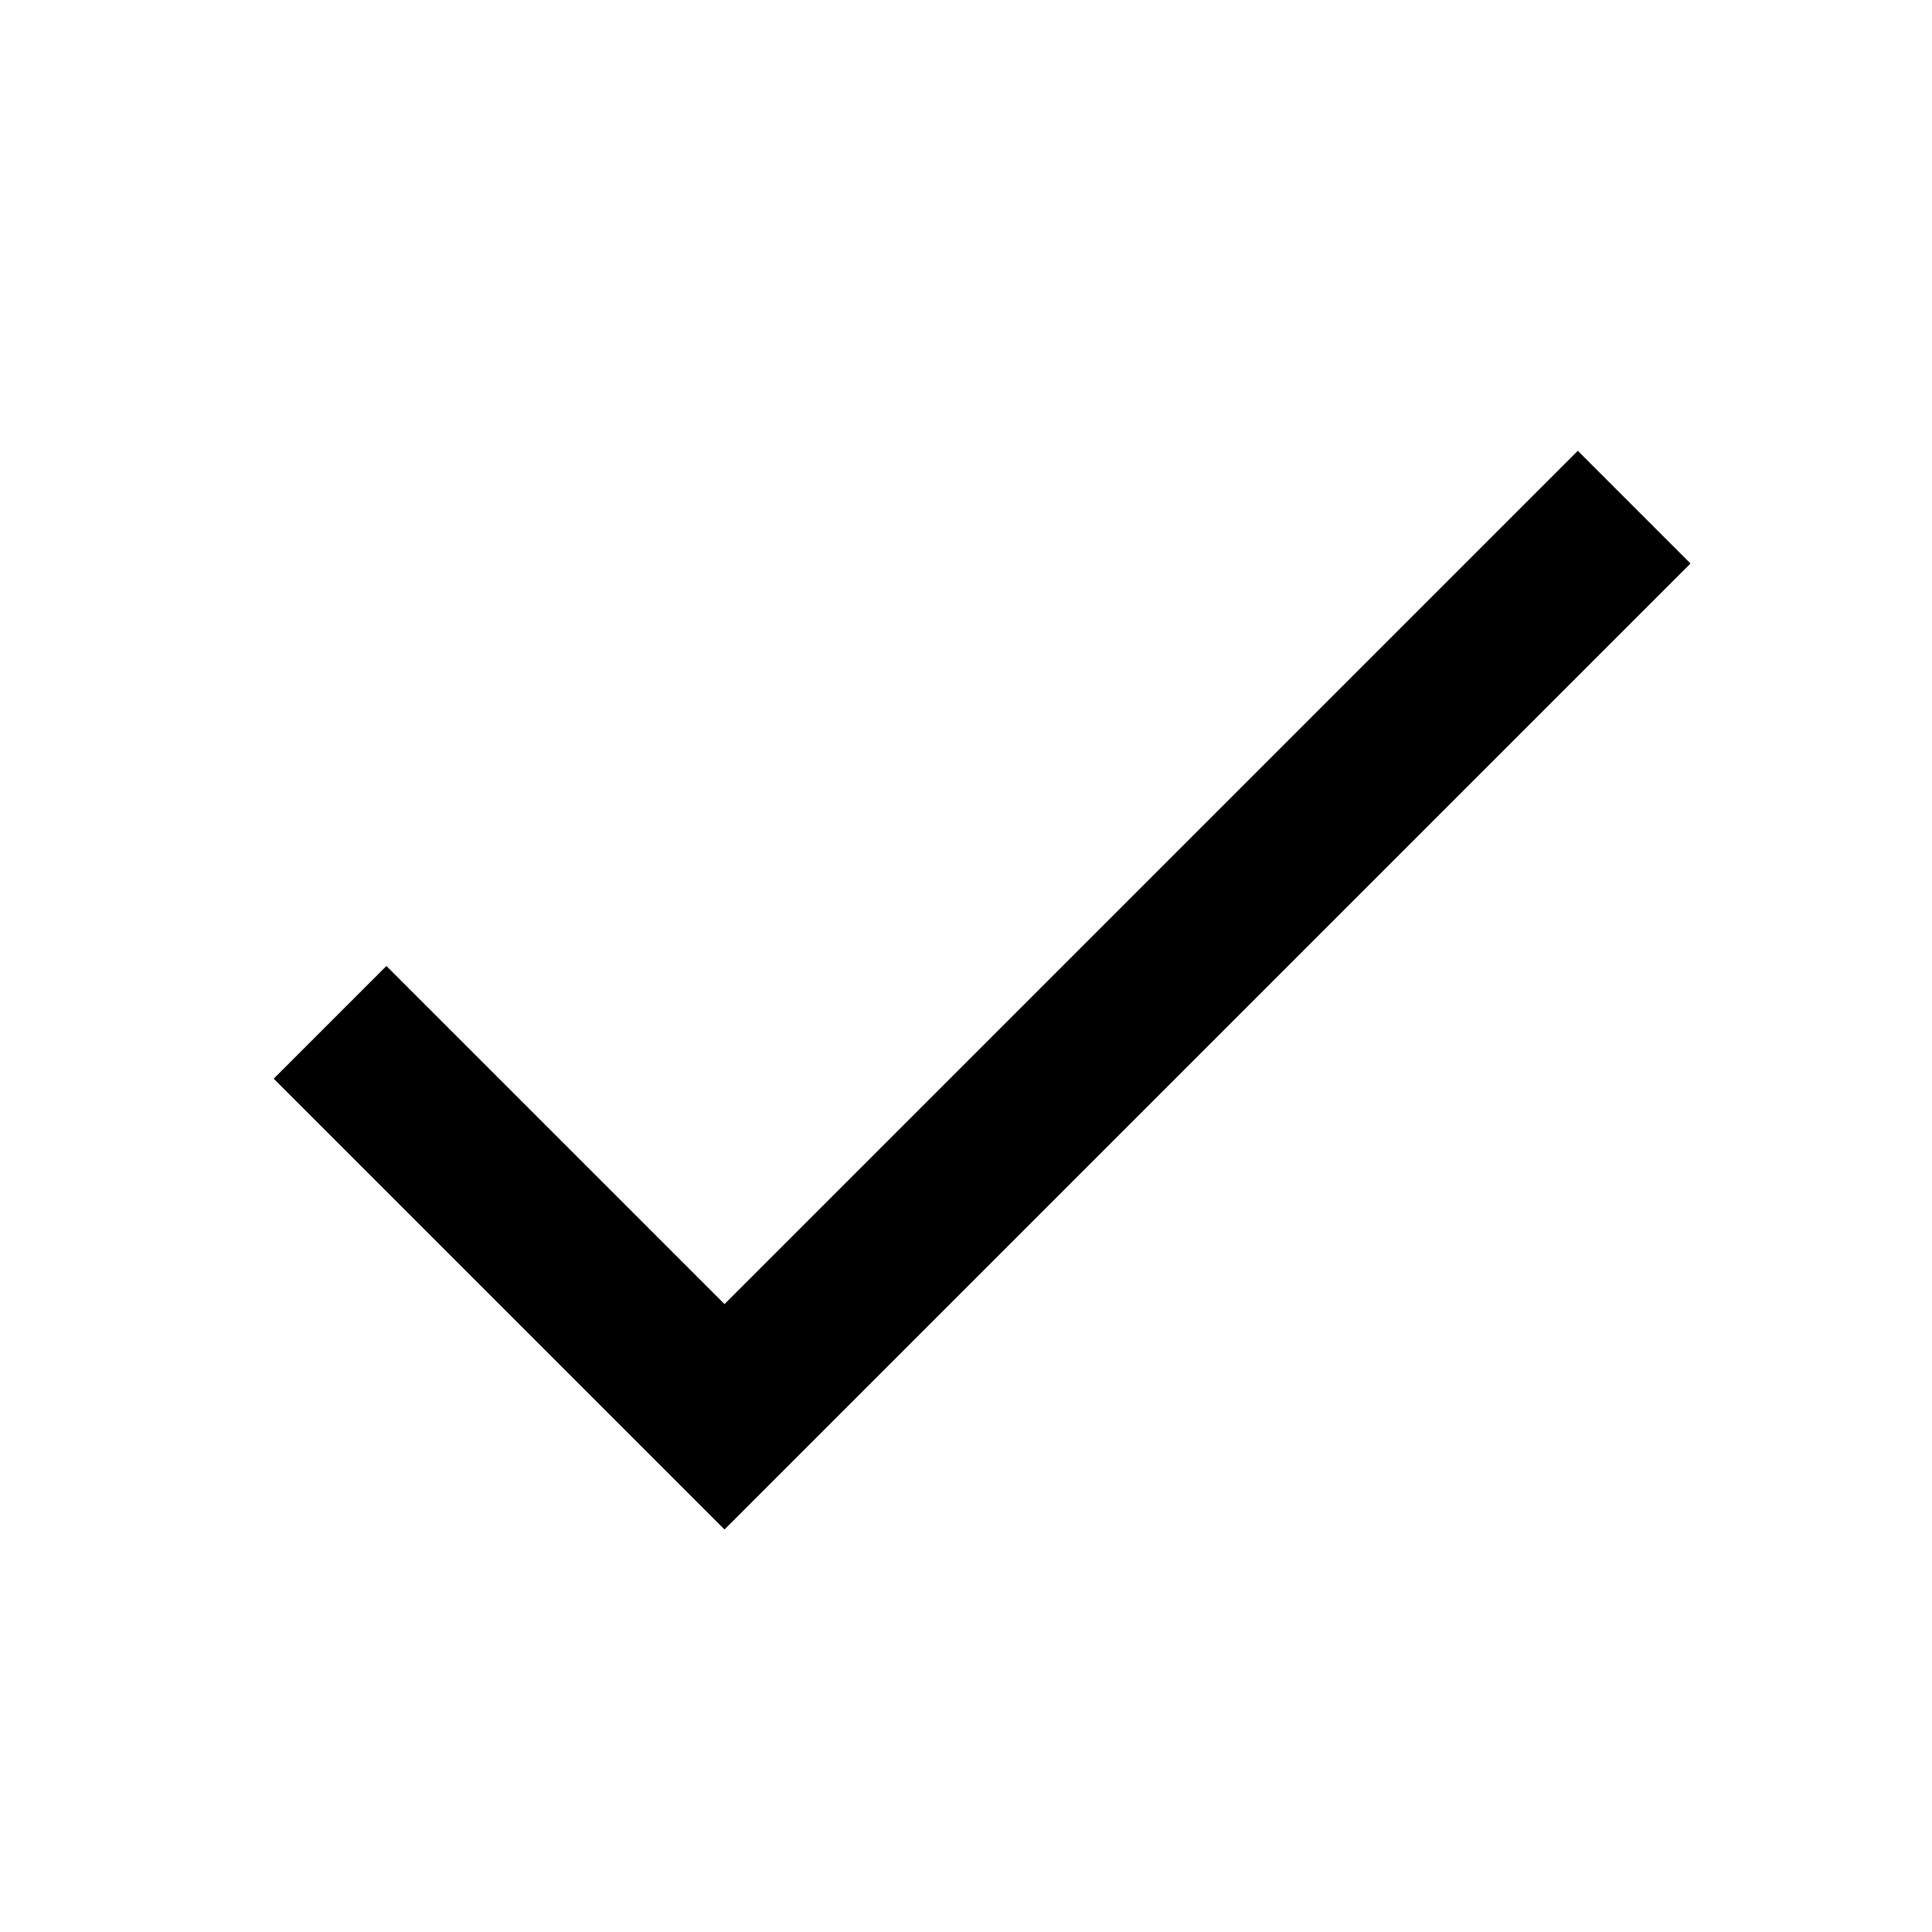
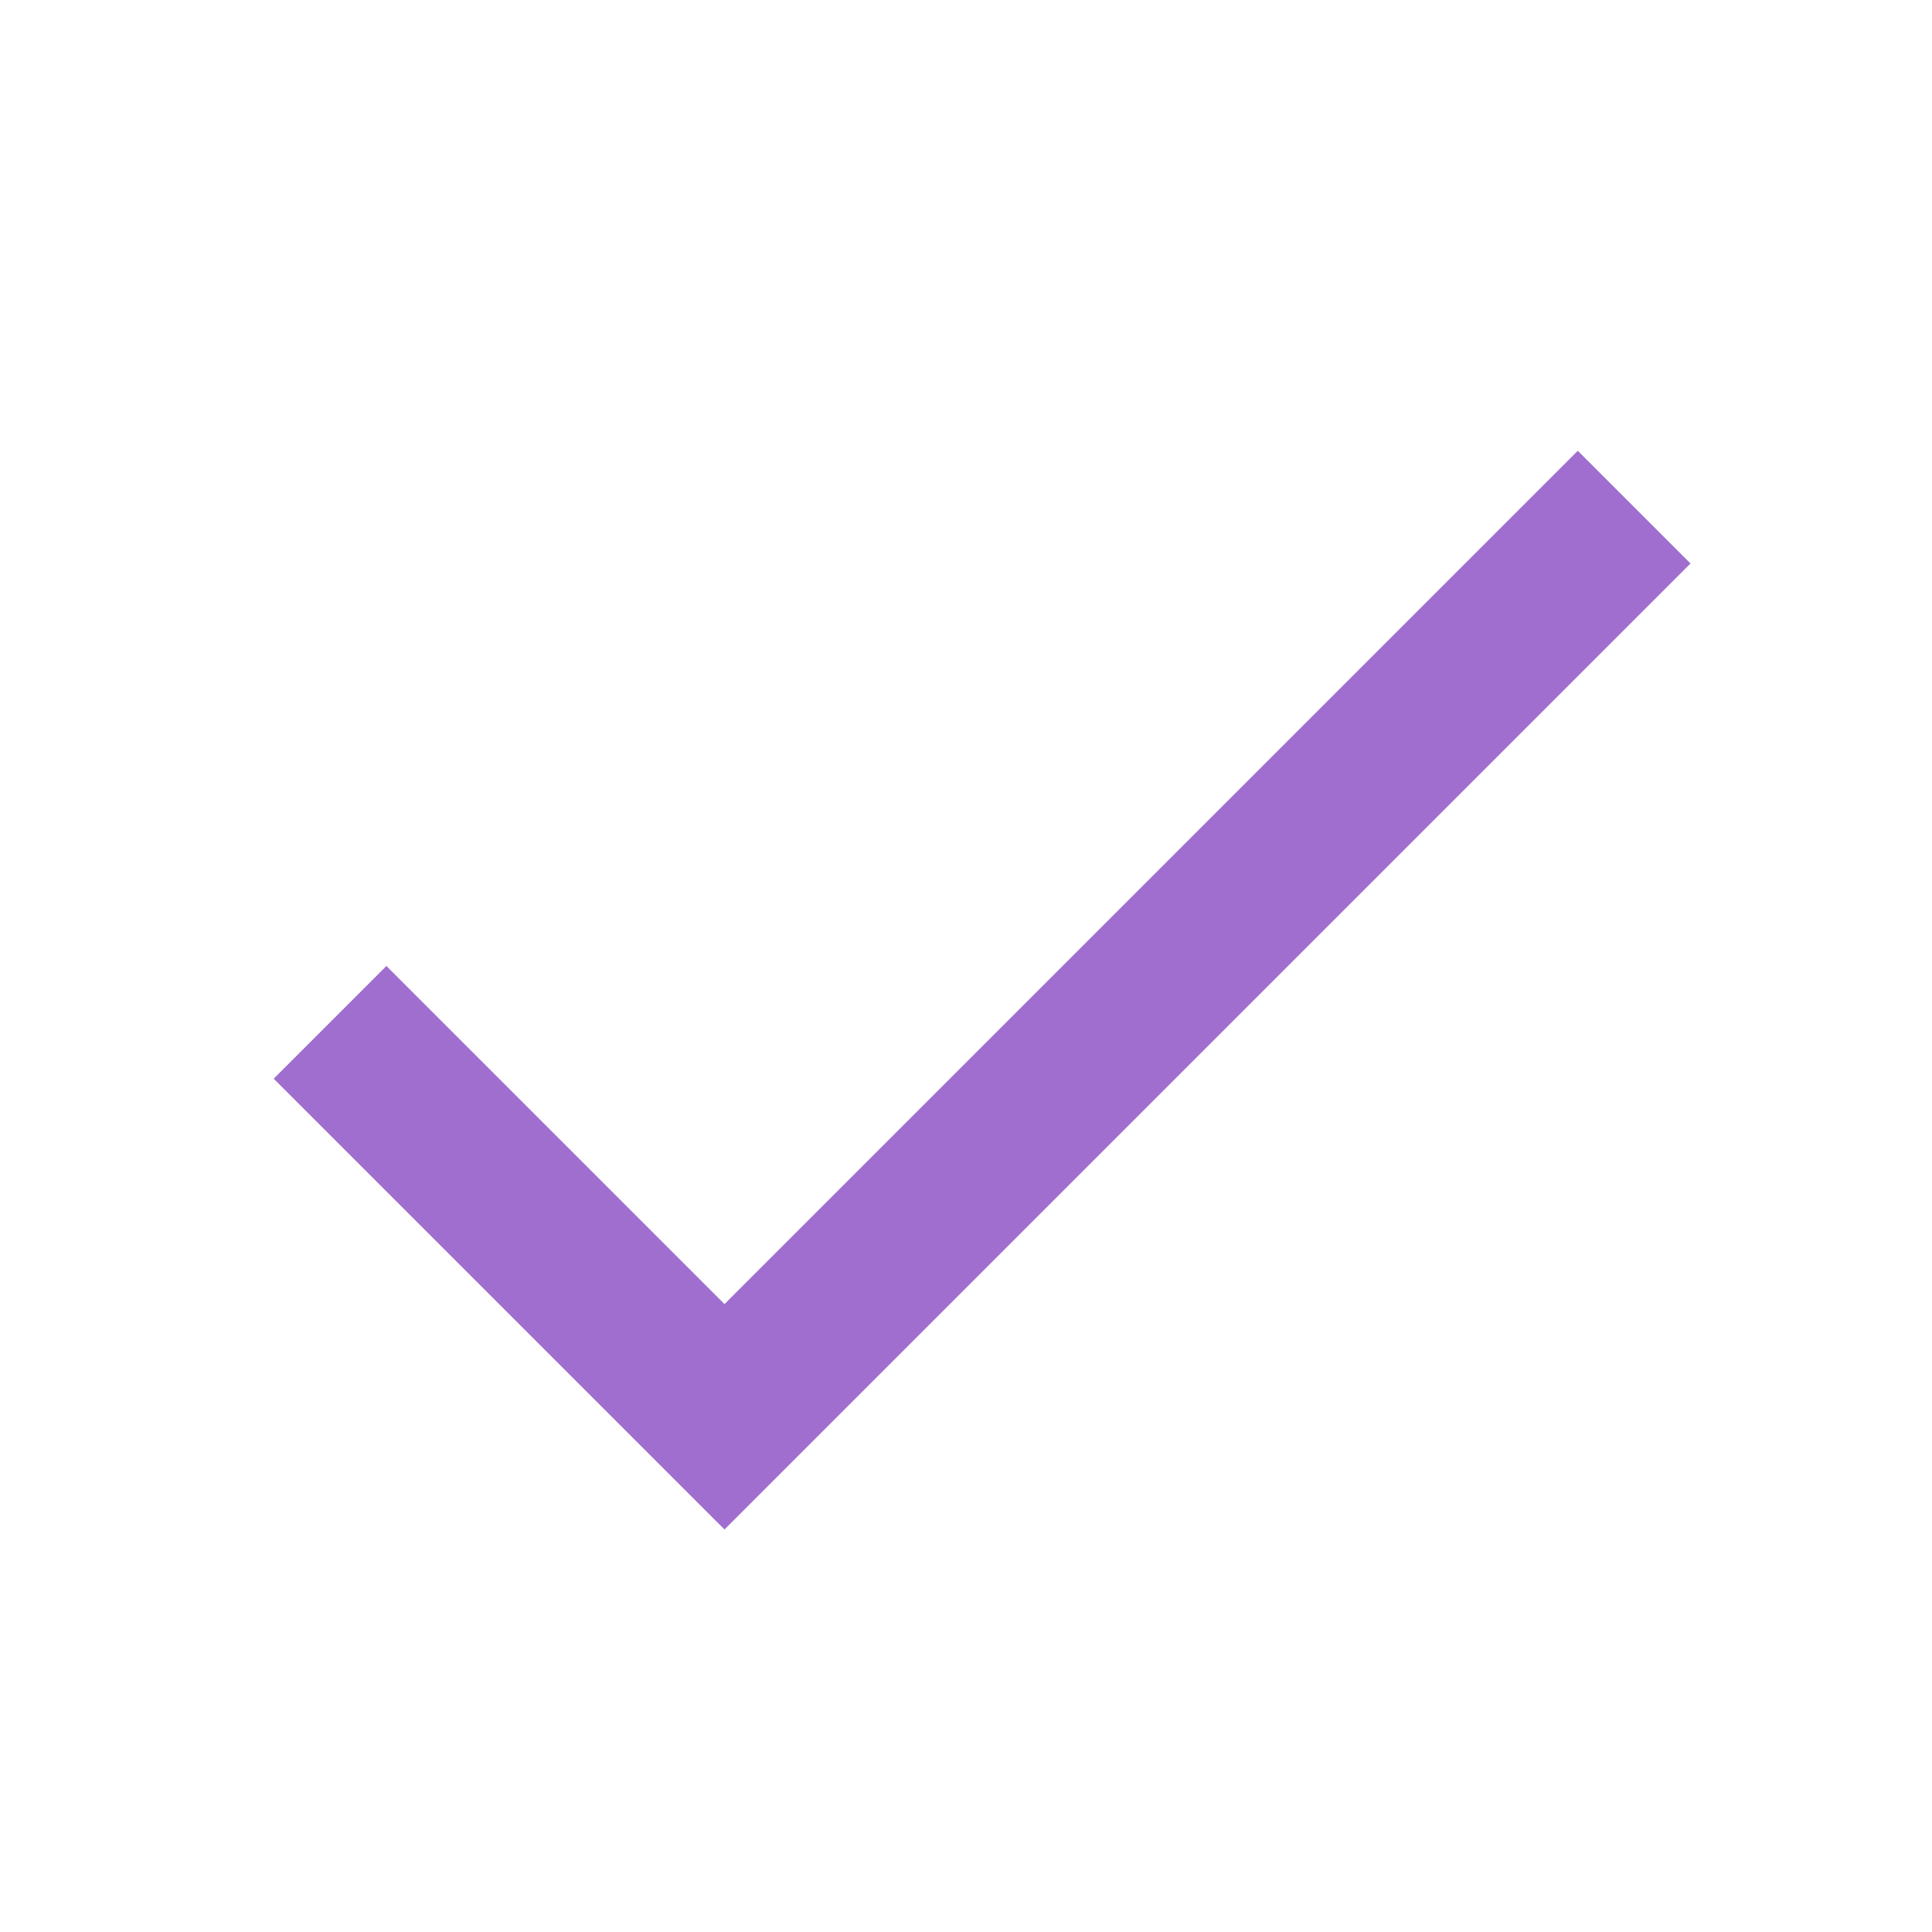
- <svg xmlns="http://www.w3.org/2000/svg" height="24px" viewBox="0 0 24 24" width="24px" fill="#000000">
-   <path d="M0 0h24v24H0V0z" fill="none" />
-   <path d="M9 16.2L4.8 12l-1.4 1.4L9 19 21 7l-1.4-1.4L9 16.2z" />
+ <svg xmlns="http://www.w3.org/2000/svg" version="1.1" id="Capa_1" x="0px" y="0px" width="24px" height="24px" viewBox="0 0 24 24" enable-background="new 0 0 24 24" xml:space="preserve">
+   <path fill="none" d="M0,0h24v24H0V0z" />
+   <path fill="#A06ECF" d="M9,16.2L4.8,12l-1.4,1.4L9,19L21,7l-1.4-1.4L9,16.2z" />
</svg>
